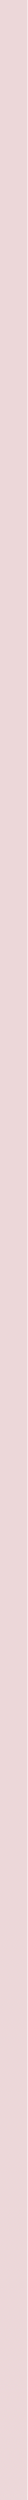
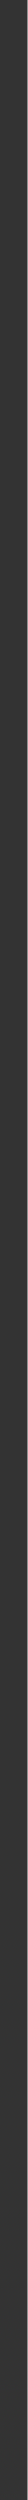
<svg xmlns="http://www.w3.org/2000/svg" viewBox="0 0 2 181.54">
  <g id="e272762b-1a20-47ed-bcf3-071c2a7a169d" data-name="Calque 2">
    <g id="b18d2174-4b27-4f24-8444-6420dbae06be" data-name="Calque 1">
-       <line x1="1" x2="1" y2="181.54" fill="#1d1d1b" stroke="#ecd7d9" stroke-miterlimit="10" stroke-width="2" />
+       <line x1="1" x2="1" y2="181.54" fill="#333333" stroke="#333333" stroke-miterlimit="10" stroke-width="2" />
    </g>
  </g>
</svg>
